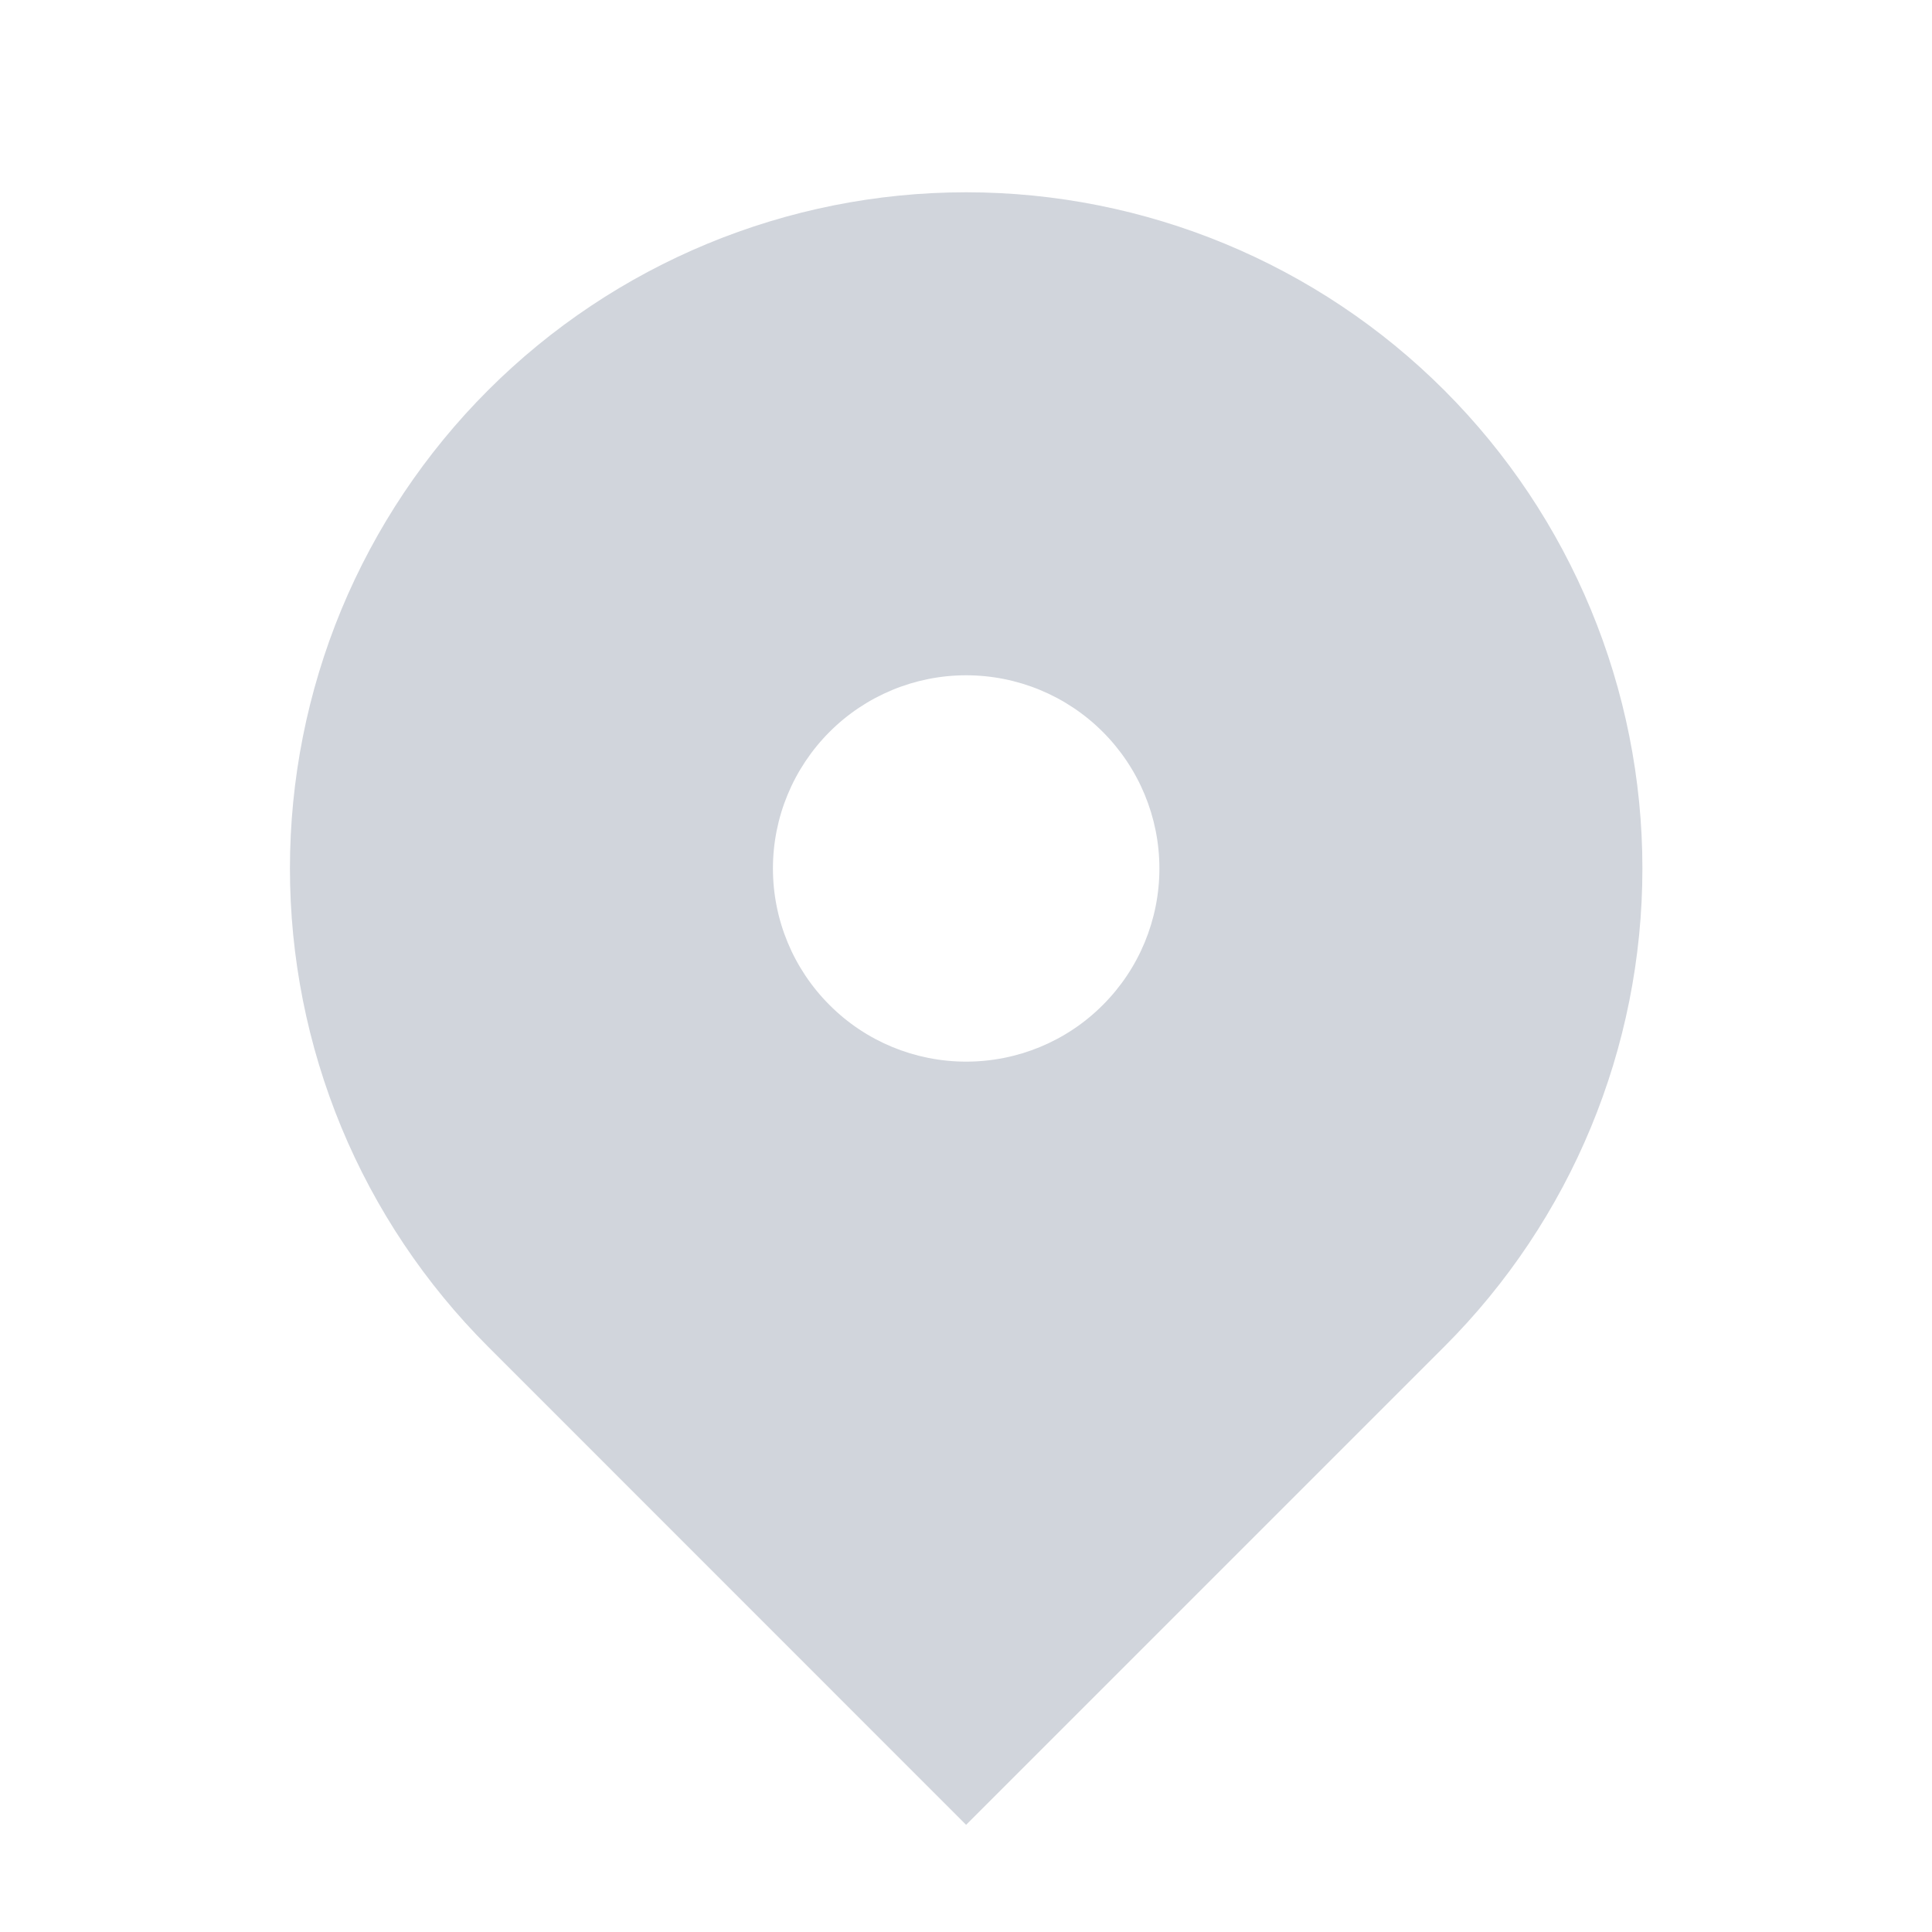
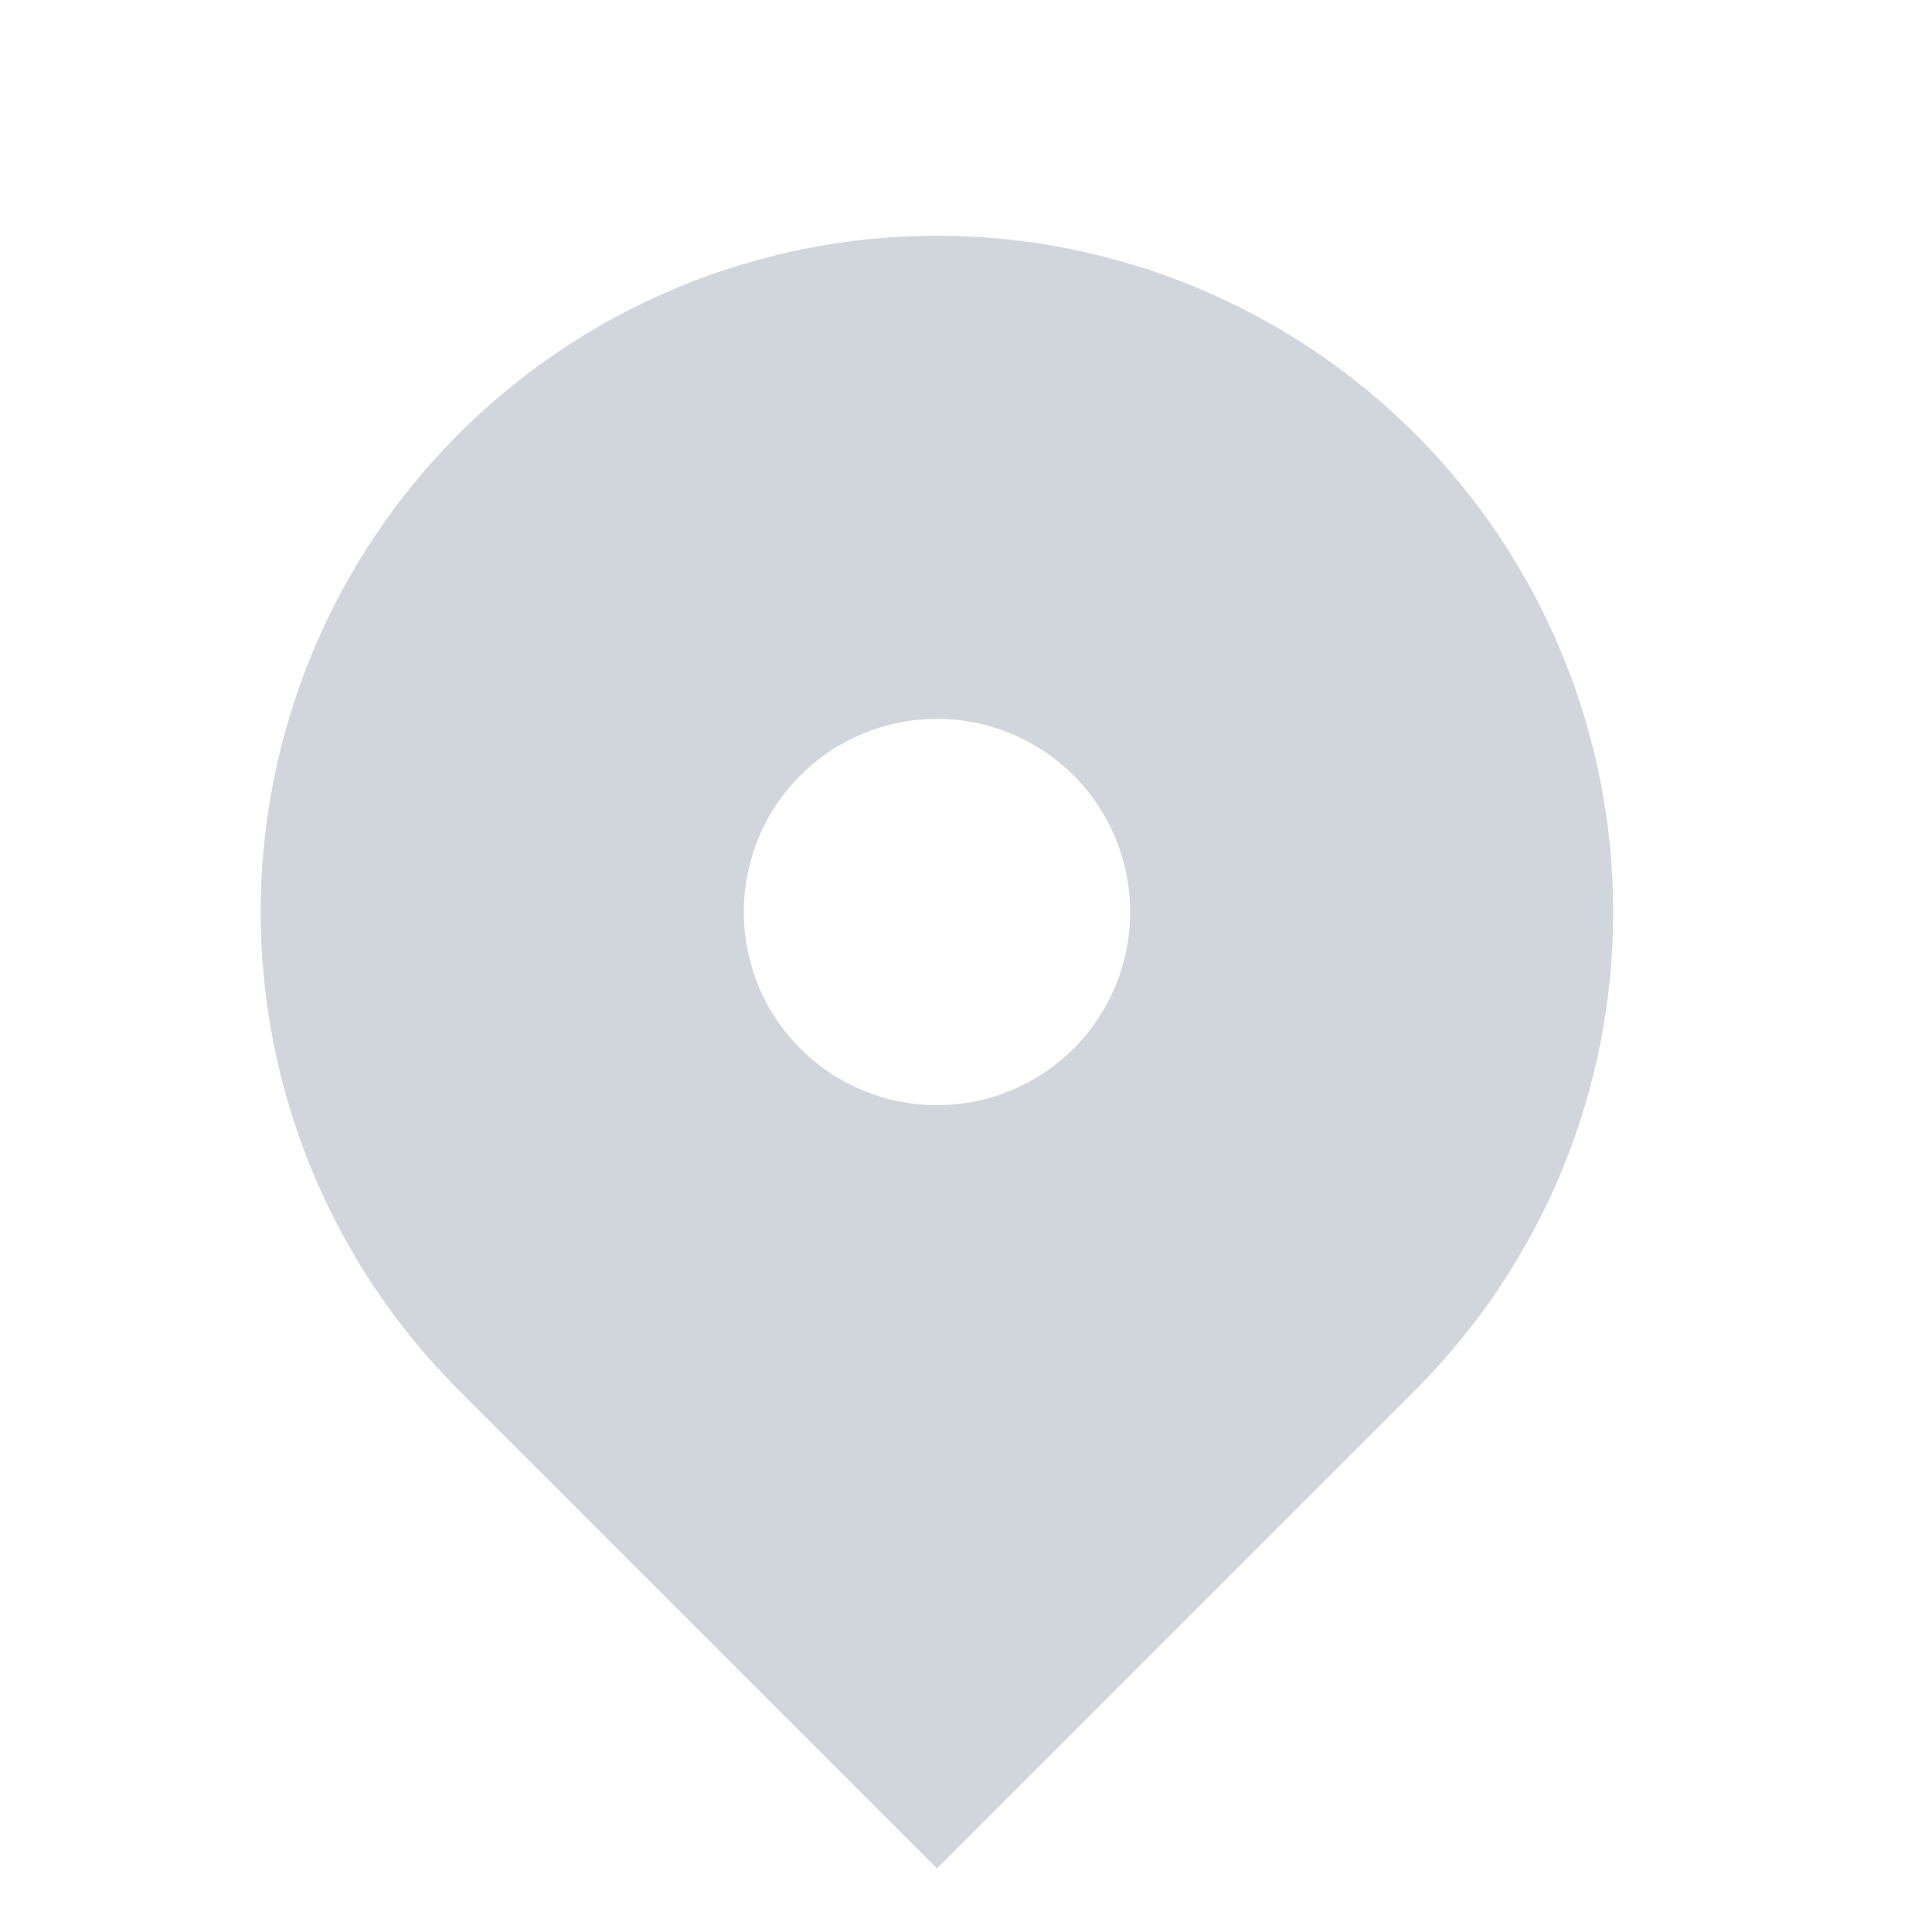
<svg xmlns="http://www.w3.org/2000/svg" preserveAspectRatio="none" overflow="visible" style="display: block;" width="17.252" height="17.252" viewBox="0 0 17.252 17.252" fill="none">
  <g id="Icon">
-     <path id="Vector" fill-rule="evenodd" clip-rule="evenodd" d="M4.358 3.485C5.49 2.353 7.026 1.717 8.627 1.717C10.229 1.717 11.765 2.353 12.897 3.485C14.03 4.618 14.666 6.154 14.666 7.755C14.666 9.357 14.03 10.893 12.897 12.025L8.627 16.295L4.358 12.025C3.797 11.464 3.352 10.799 3.048 10.066C2.745 9.333 2.589 8.548 2.589 7.755C2.589 6.962 2.745 6.177 3.048 5.444C3.352 4.712 3.797 4.046 4.358 3.485ZM8.627 9.48C9.085 9.48 9.524 9.299 9.847 8.975C10.171 8.652 10.353 8.213 10.353 7.755C10.353 7.298 10.171 6.859 9.847 6.535C9.524 6.212 9.085 6.03 8.627 6.03C8.17 6.03 7.731 6.212 7.408 6.535C7.084 6.859 6.902 7.298 6.902 7.755C6.902 8.213 7.084 8.652 7.408 8.975C7.731 9.299 8.17 9.48 8.627 9.48Z" fill="#D1D5DC" />
+     <path id="Vector" fill-rule="evenodd" clip-rule="evenodd" d="M4.097 3.874C5.229 2.742 6.765 2.105 8.367 2.105C9.968 2.105 11.504 2.742 12.637 3.874C13.769 5.007 14.405 6.543 14.405 8.144C14.405 9.746 13.769 11.281 12.637 12.414L8.367 16.684L4.097 12.414C3.536 11.853 3.091 11.188 2.788 10.455C2.484 9.722 2.328 8.937 2.328 8.144C2.328 7.351 2.484 6.566 2.788 5.833C3.091 5.101 3.536 4.435 4.097 3.874ZM8.367 9.869C8.824 9.869 9.263 9.687 9.587 9.364C9.91 9.04 10.092 8.602 10.092 8.144C10.092 7.686 9.91 7.248 9.587 6.924C9.263 6.601 8.824 6.419 8.367 6.419C7.909 6.419 7.47 6.601 7.147 6.924C6.823 7.248 6.642 7.686 6.642 8.144C6.642 8.602 6.823 9.04 7.147 9.364C7.47 9.687 7.909 9.869 8.367 9.869Z" fill="#D1D5DC" />
  </g>
</svg>
